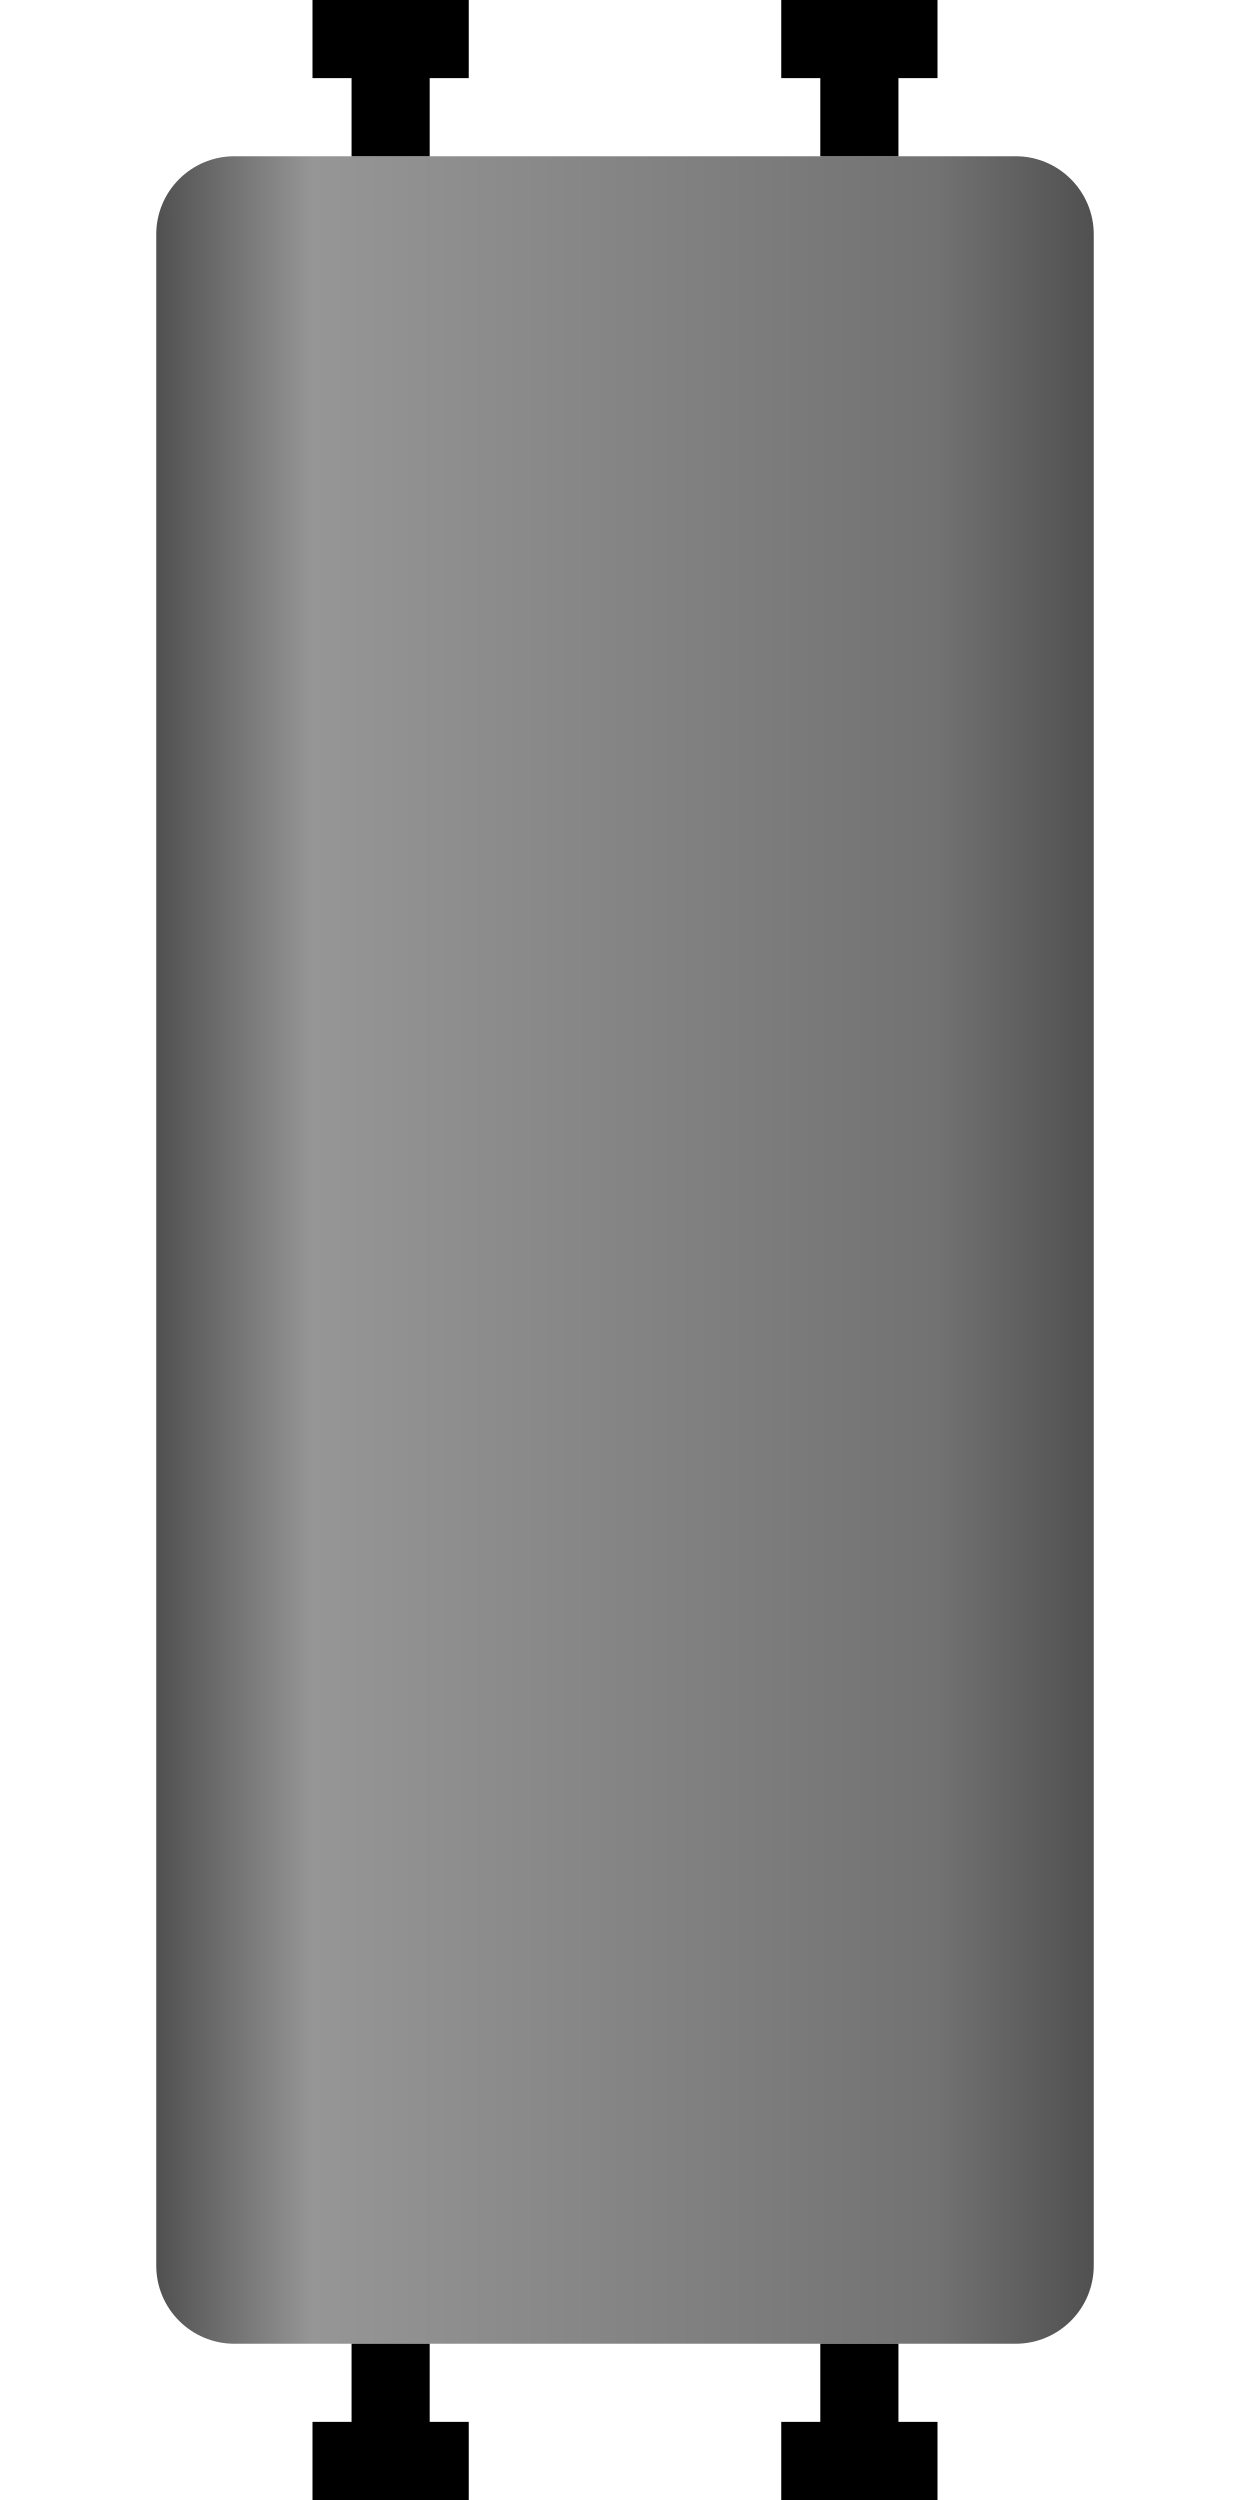
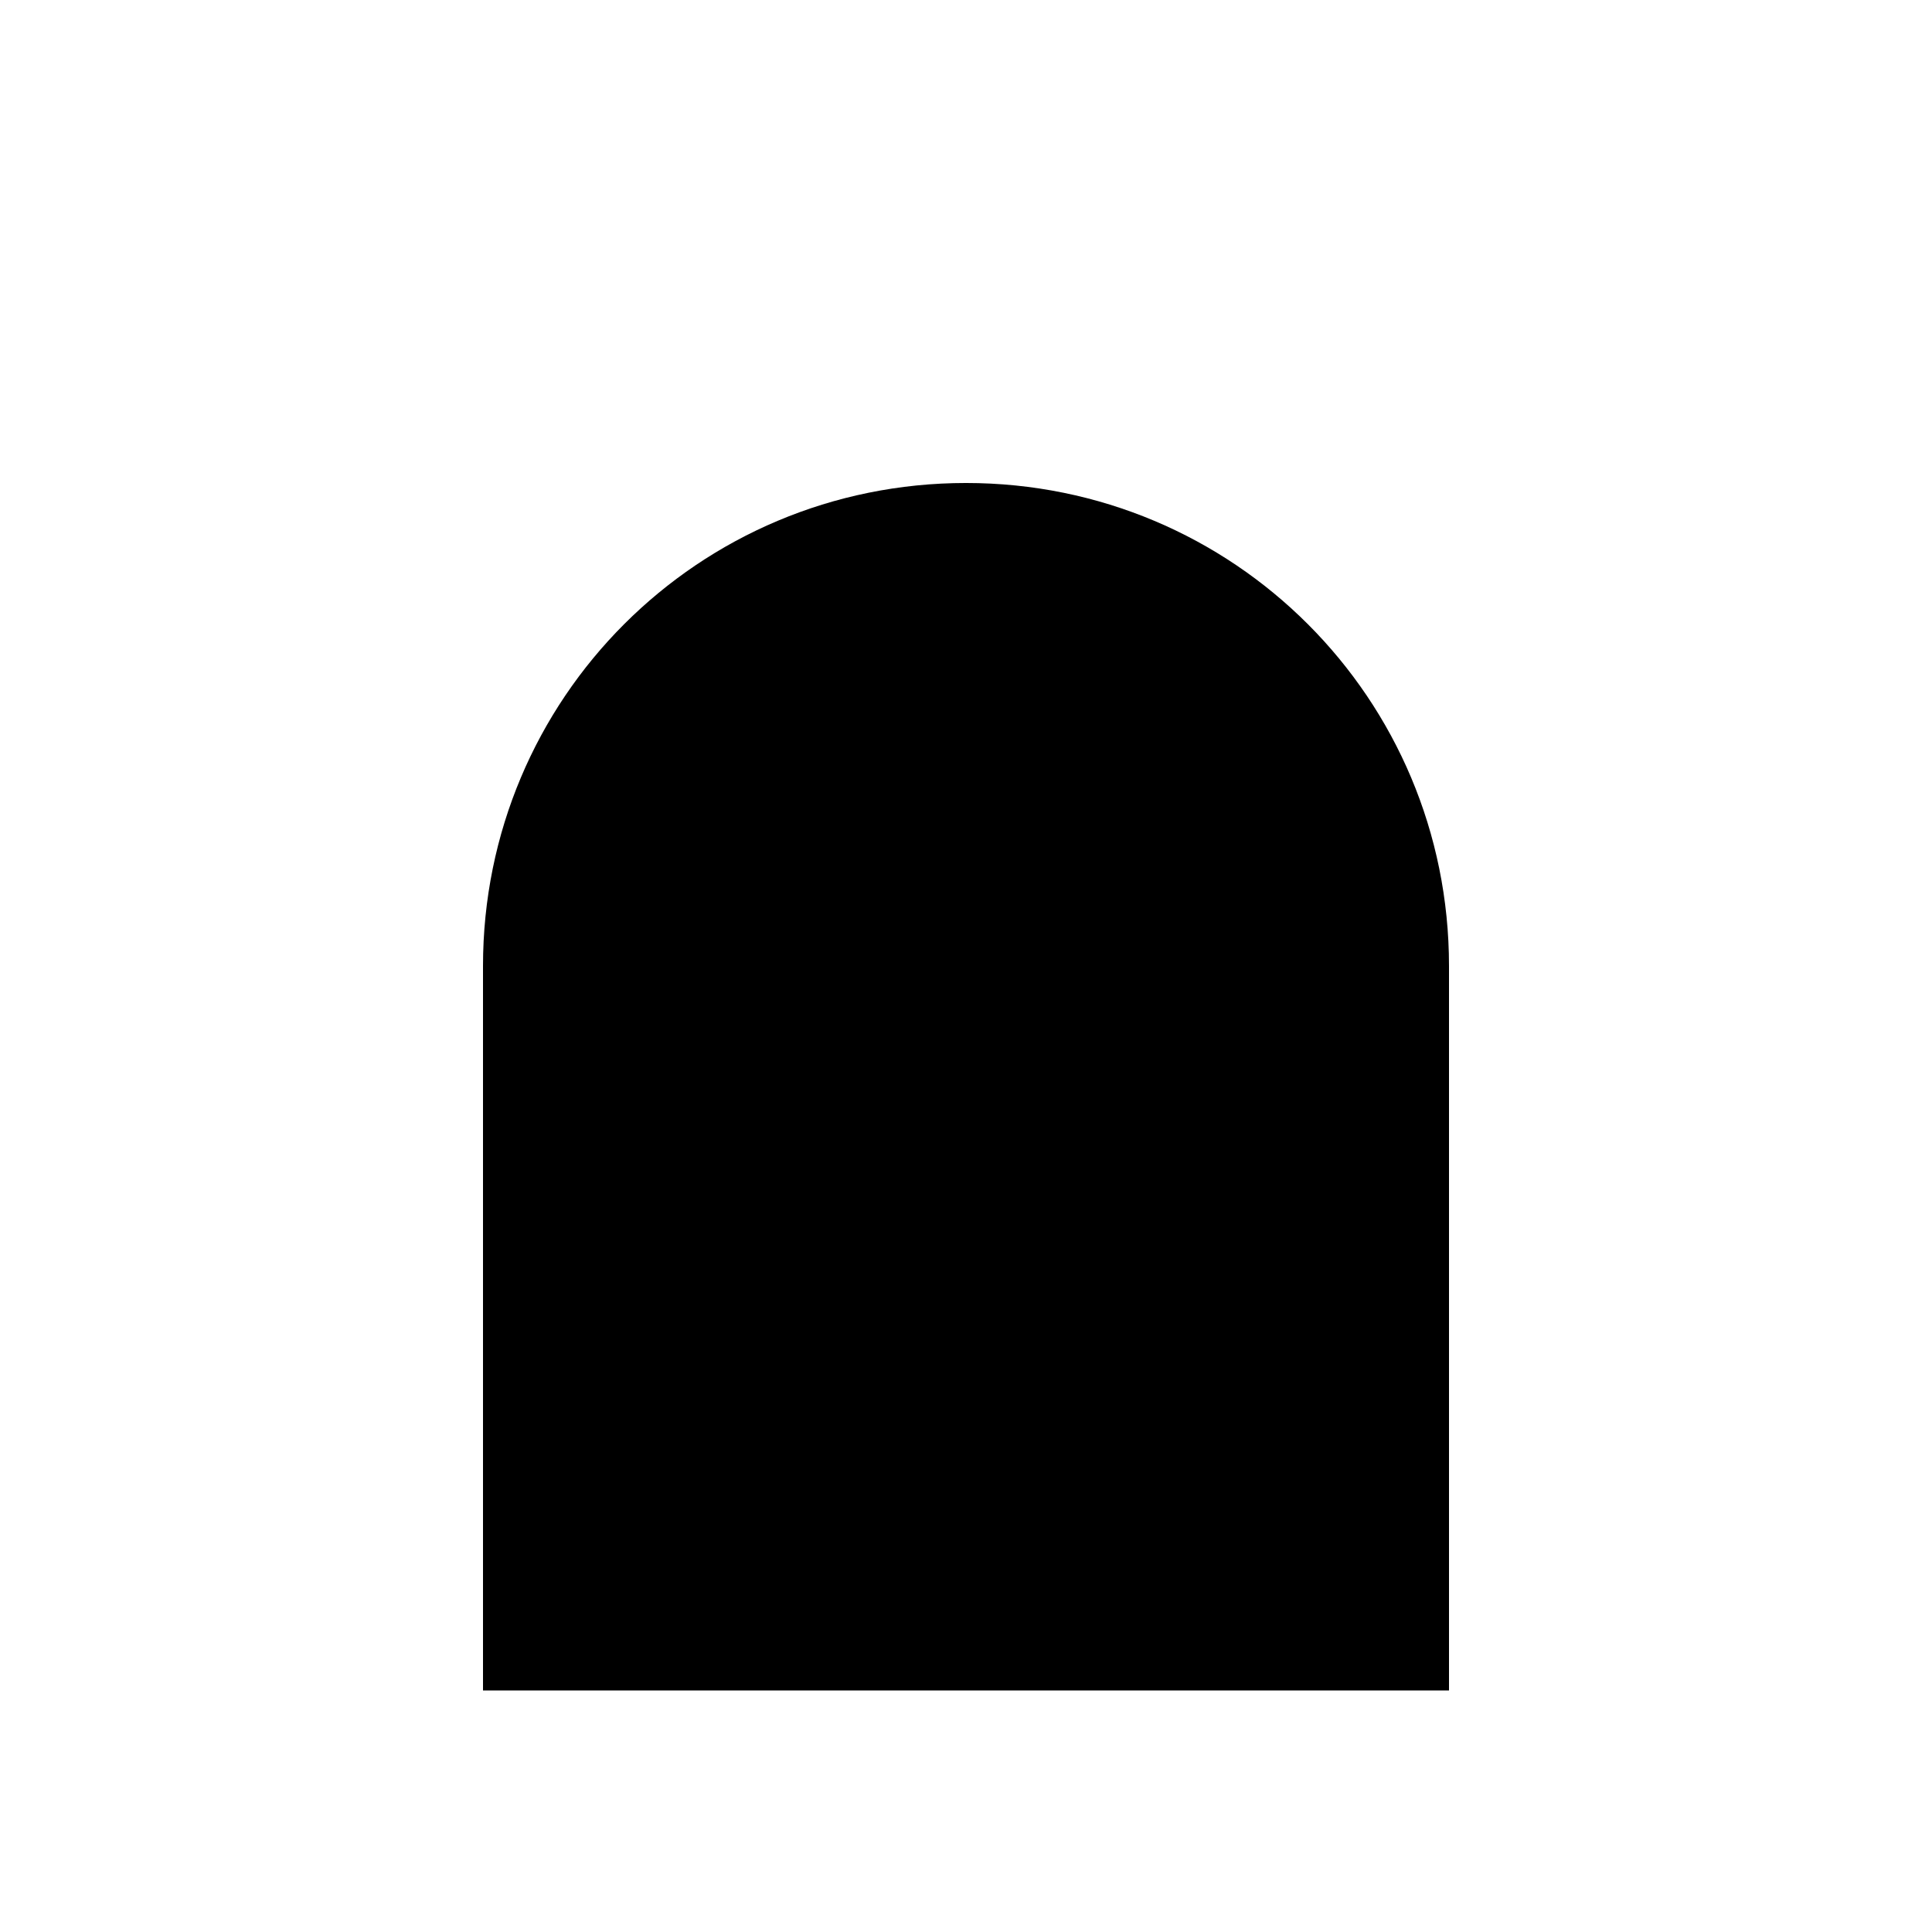
- <svg xmlns="http://www.w3.org/2000/svg" xmlns:xlink="http://www.w3.org/1999/xlink" width="64" height="128" viewBox="0 0 64 128" id="svg2" version="1.1">
-   <defs id="defs4">
-     <linearGradient id="Round-2">
-       <stop id="stop6909" offset="0" style="stop-color:#505050;stop-opacity:1" />
-       <stop style="stop-color:#969696;stop-opacity:1;" offset="0.167" id="stop6911" />
-       <stop id="stop6917" offset="0.833" style="stop-color:#727272;stop-opacity:1;" />
-       <stop id="stop6913" offset="1" style="stop-color:#505050;stop-opacity:1" />
-     </linearGradient>
-     <linearGradient xlink:href="#Round-2" id="linearGradient6905" x1="8" y1="1026.362" x2="56" y2="1026.362" gradientUnits="userSpaceOnUse" />
-   </defs>
-   <g id="layer1" transform="translate(0,-924.3622)">
-     <rect style="fill:url(#linearGradient6905);fill-opacity:1;stroke:none;stroke-width:4;stroke-linecap:square;stroke-linejoin:round;stroke-miterlimit:4;stroke-dasharray:none;stroke-dashoffset:0;stroke-opacity:1" id="rect6773" width="48" height="112" x="8" y="932.362" rx="4" ry="4" />
-     <path style="fill:#000000;fill-rule:evenodd;stroke:none;stroke-width:1px;stroke-linecap:butt;stroke-linejoin:miter;stroke-opacity:1" d="m 18,1044.362 0,4 -2,0 0,4 8,0 0,-4 -2,0 0,-4 z" id="path8507" />
-     <path style="fill:#000000;fill-rule:evenodd;stroke:none;stroke-width:1px;stroke-linecap:butt;stroke-linejoin:miter;stroke-opacity:1" d="m 42,1044.362 0,4 -2,0 0,4 8,0 0,-4 -2,0 0,-4 z" id="path8507-2" />
-     <path style="fill:#000000;fill-rule:evenodd;stroke:none;stroke-width:1px;stroke-linecap:butt;stroke-linejoin:miter;stroke-opacity:1" d="m 18,932.362 0,-4 -2,0 0,-4 8,0 0,4 -2,0 0,4 z" id="path8507-9" />
-     <path style="fill:#000000;fill-rule:evenodd;stroke:none;stroke-width:1px;stroke-linecap:butt;stroke-linejoin:miter;stroke-opacity:1" d="m 42,932.362 0,-4 -2,0 0,-4 8,0 0,4 -2,0 0,4 z" id="path8507-2-4" />
+ <svg xmlns="http://www.w3.org/2000/svg" width="16" height="16" viewBox="0 0 16 16" id="svg2" version="1.1">
+   <defs id="defs4" />
+   <g id="layer1" transform="translate(0,-1036.362)">
+     <path style="fill:#000000;fill-opacity:1;stroke:none;stroke-width:1;stroke-linecap:butt;stroke-linejoin:miter;stroke-miterlimit:4;stroke-dasharray:none;stroke-dashoffset:0;stroke-opacity:1" d="m 8,1040.362 c 2.216,0 4,1.784 4,4 l 0,6 -8,0 0,-6 c 0,-2.216 1.784,-4 4,-4 z" id="rect9135" />
  </g>
</svg>
